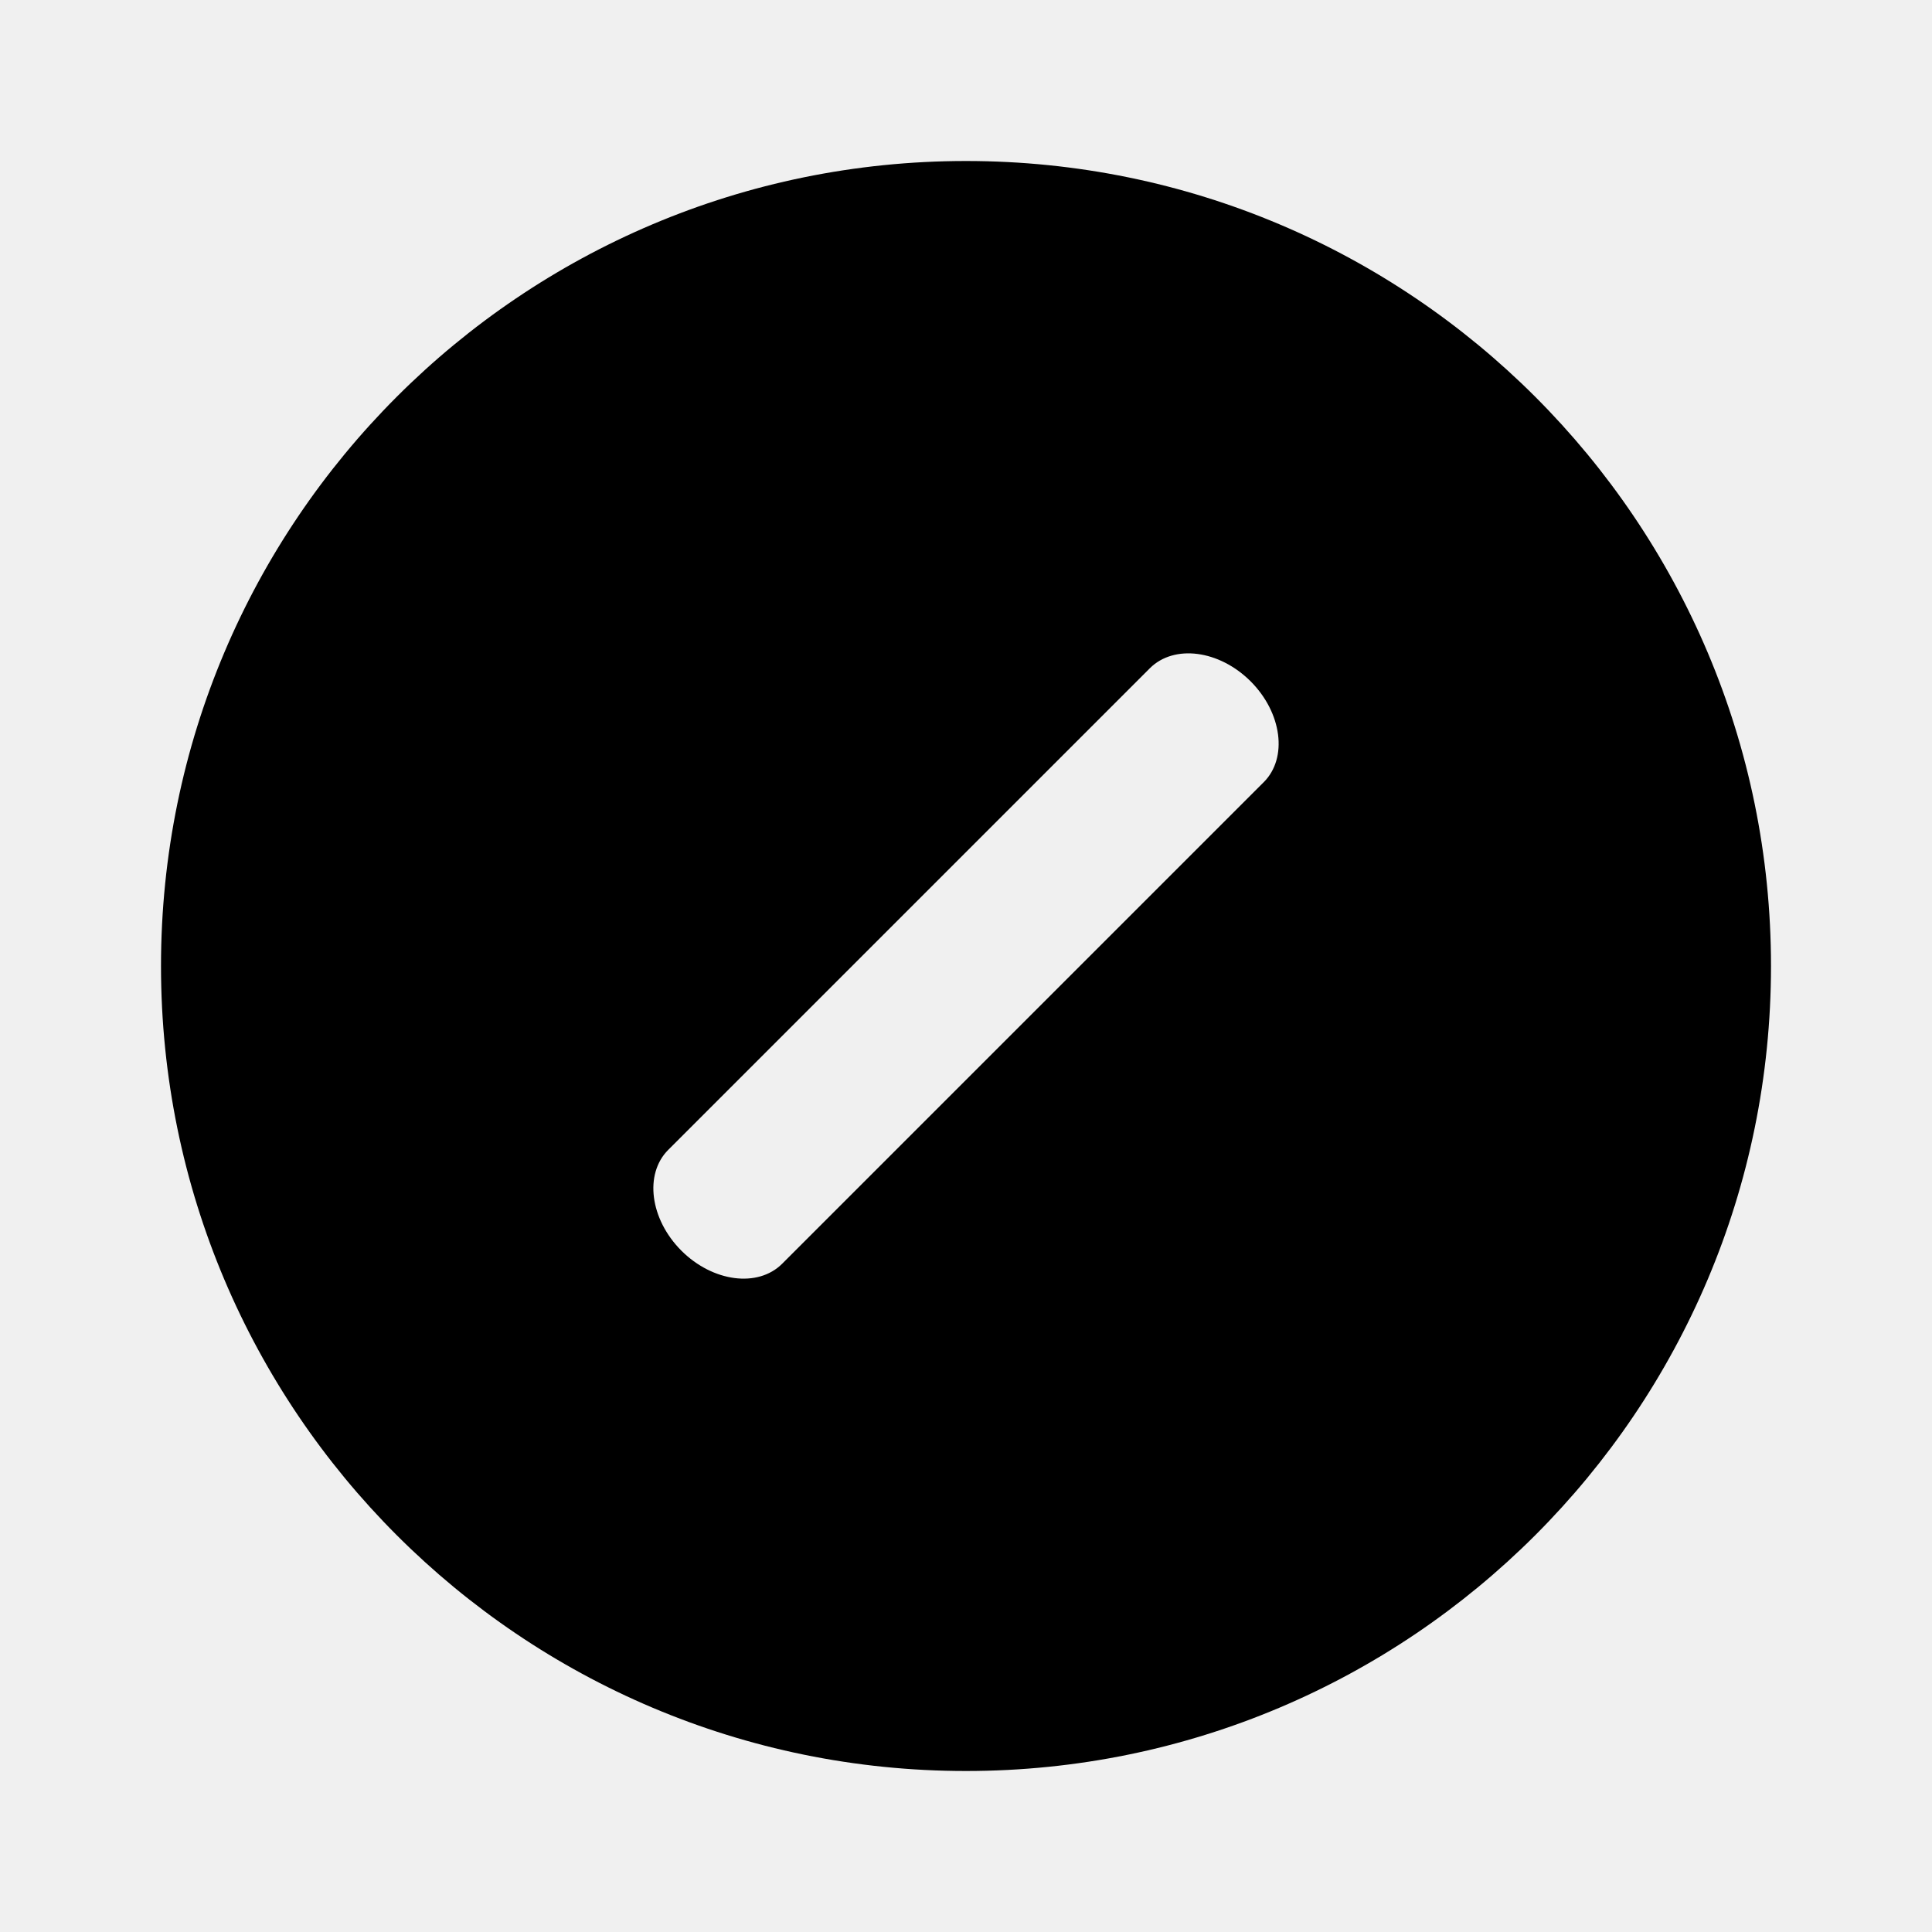
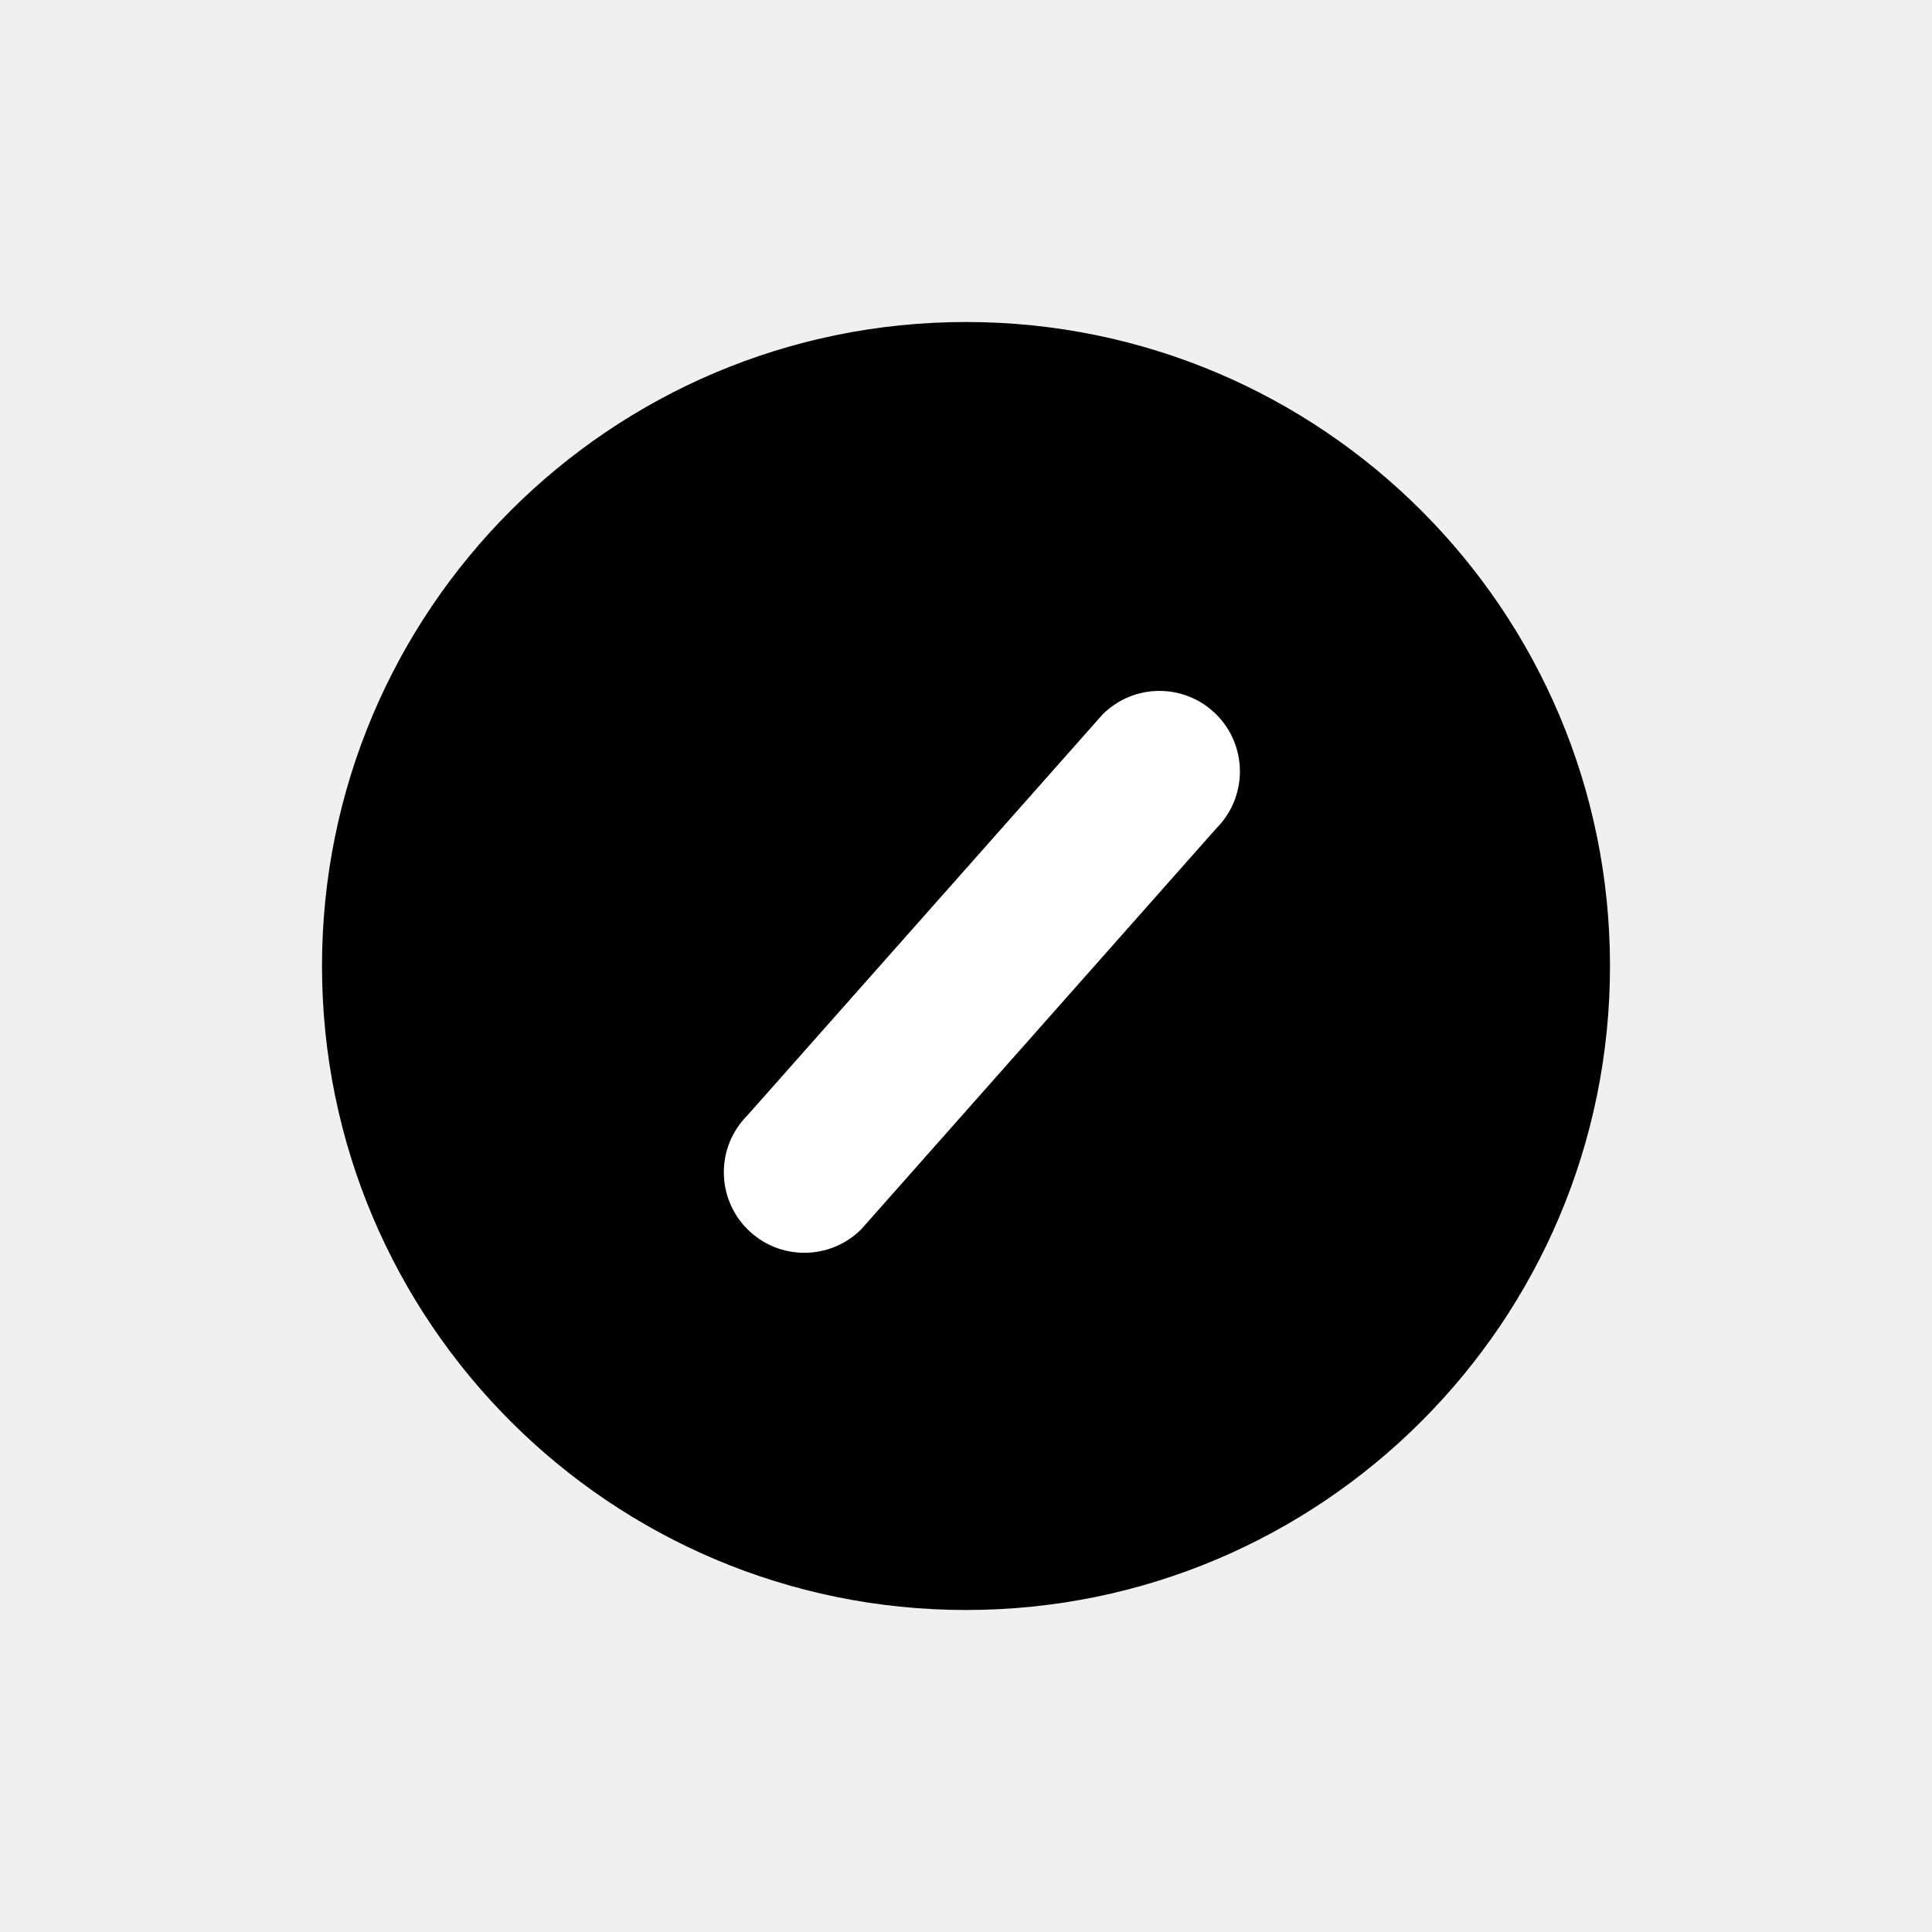
<svg xmlns="http://www.w3.org/2000/svg" viewBox="0 0 24 24">
-   <path transform="translate(2 2)" id="a" d="M10 20C4.477 20 0 15.523 0 10S4.477 0 10 0s10 4.477 10 10-4.477 10-10 10zm3.536-13.536c-.391-.39-.951-.463-1.252-.163l-5.983 5.983c-.3.3-.227.861.163 1.252.391.39.951.463 1.252.163l5.983-5.983c.3-.3.227-.861-.163-1.252z" />
+   <path id="deactivated-a" d="M12,20 C7.582,20 4,16.418 4,12 C4,7.582 7.582,4 12,4 C16.418,4 20,7.582 20,12 C20,16.418 16.418,20 12,20 Z" />
+   <path fill="#FFF" id="deactivated-b" d="M15.11,8.876 C14.719,8.485 14.086,8.485 13.696,8.876 L9.285,13.855 C8.894,14.246 8.894,14.879 9.285,15.27 C9.675,15.66 10.309,15.66 10.699,15.27 L15.11,10.29 C15.5,9.899 15.5,9.266 15.11,8.876 Z" />
</svg>
